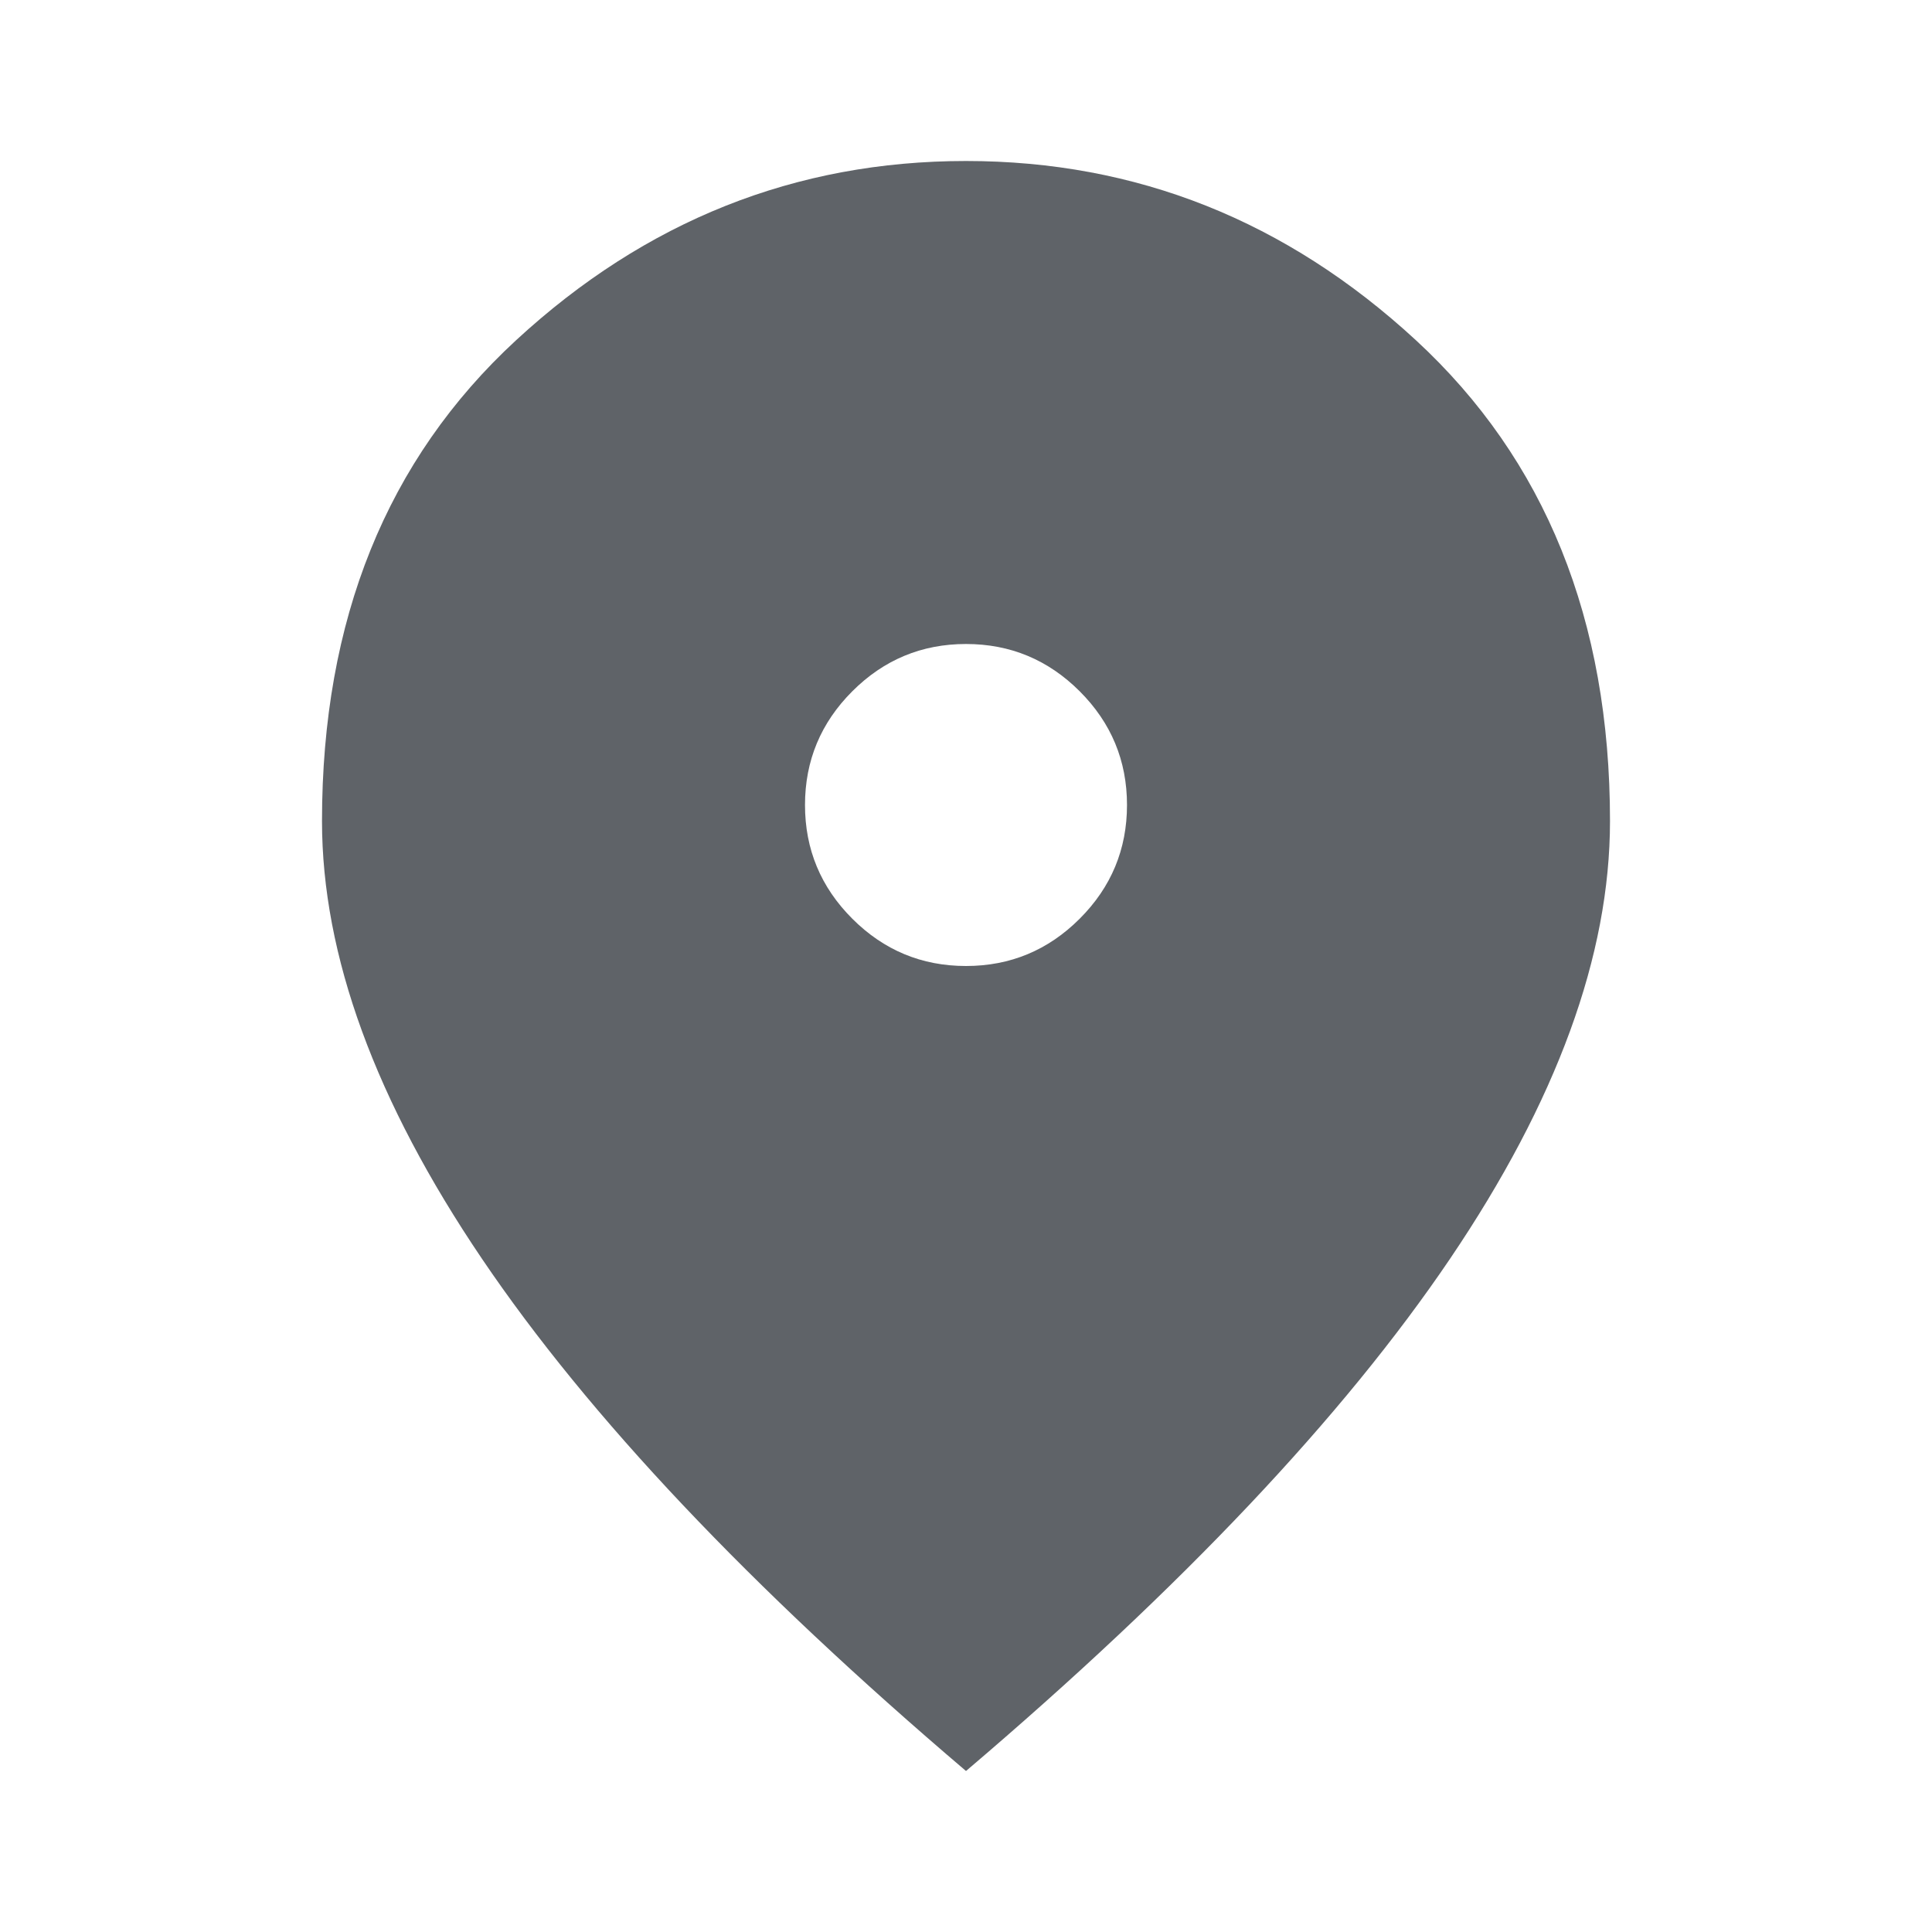
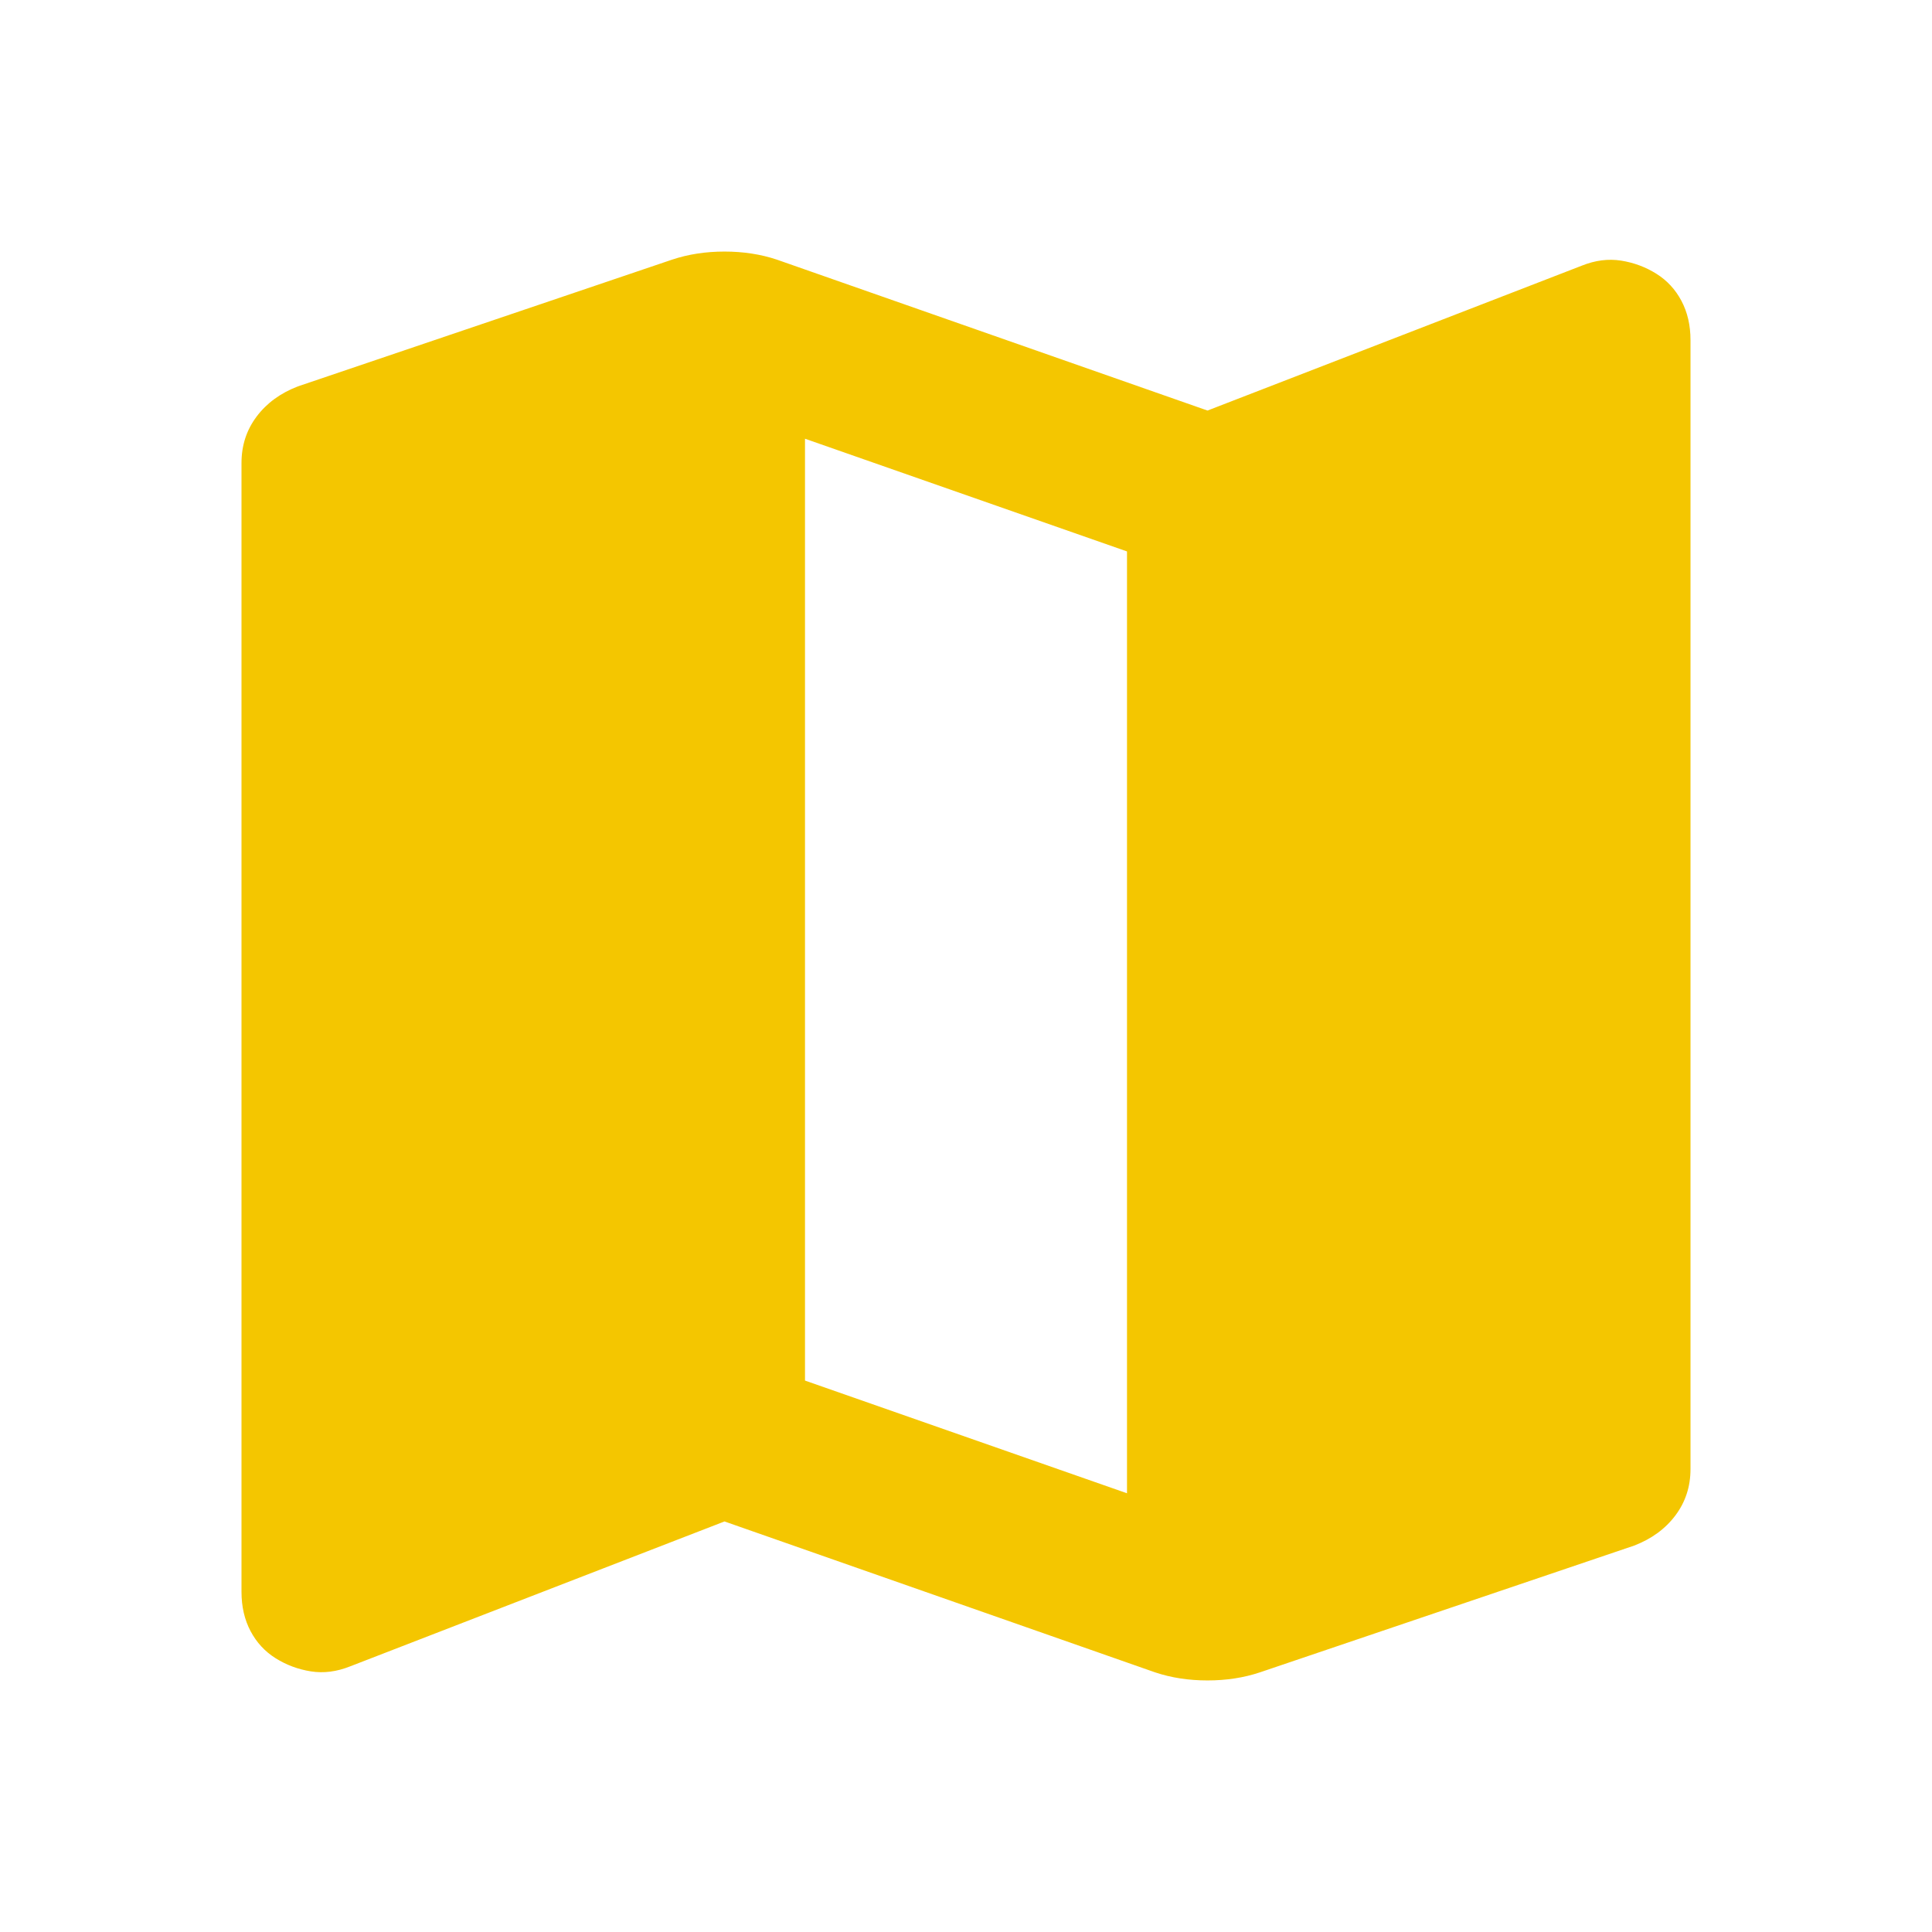
- <svg xmlns="http://www.w3.org/2000/svg" height="24px" viewBox="0 -960 960 960" width="24px" fill="#5f6368">
-   <path d="M480-480q33 0 56.5-23.5T560-560q0-33-23.5-56.5T480-640q-33 0-56.5 23.5T400-560q0 33 23.5 56.5T480-480Zm0 400Q319-217 239.5-334.5T160-552q0-150 96.5-239T480-880q127 0 223.5 89T800-552q0 100-79.5 217.5T480-80Z" />
+ <svg xmlns="http://www.w3.org/2000/svg" height="24px" viewBox="0 -960 960 960" width="24px" fill="#F4C600">
+   <path d="m574-129-214-75-186 72q-10 4-19.5 2.5T137-136q-8-5-12.5-13.5T120-169v-561q0-13 7.5-23t20.5-15l186-63q6-2 12.5-3t13.5-1q7 0 13.5 1t12.5 3l214 75 186-72q10-4 19.5-2.5T823-824q8 5 12.5 13.5T840-791v561q0 13-7.5 23T812-192l-186 63q-6 2-12.5 3t-13.5 1q-7 0-13.5-1t-12.5-3Zm-14-89v-468l-160-56v468l160 56Z" />
</svg>
